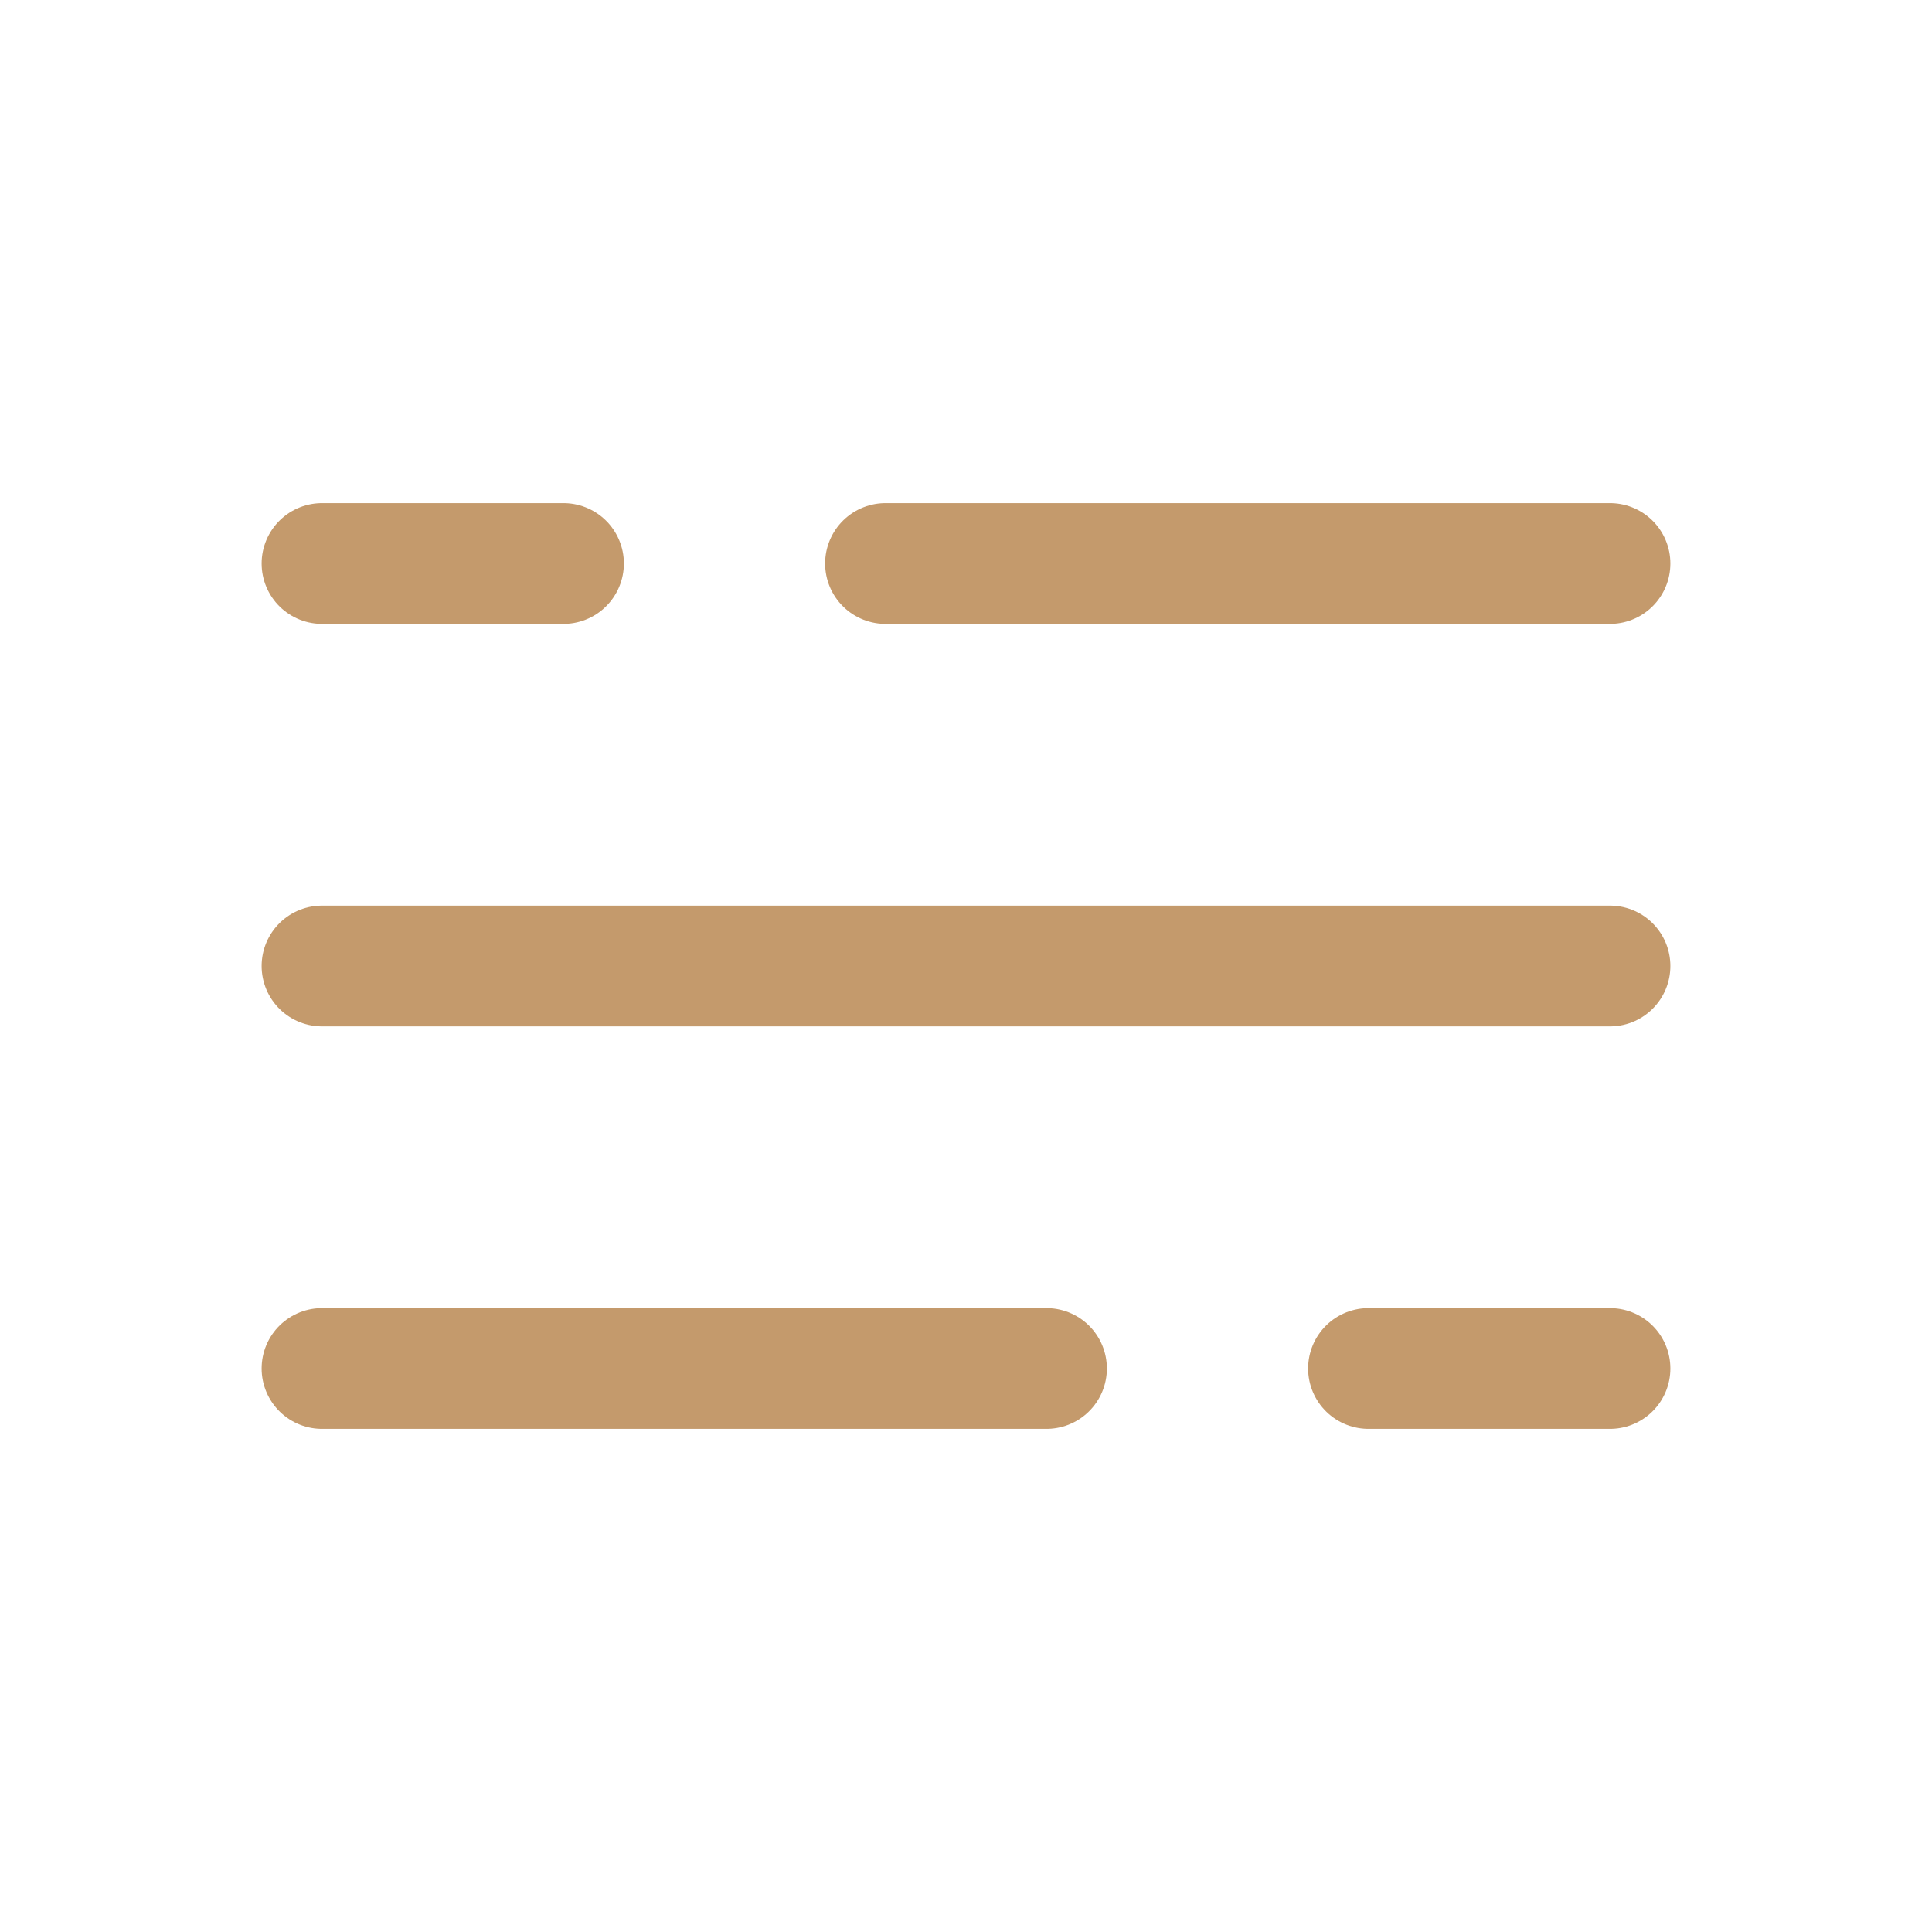
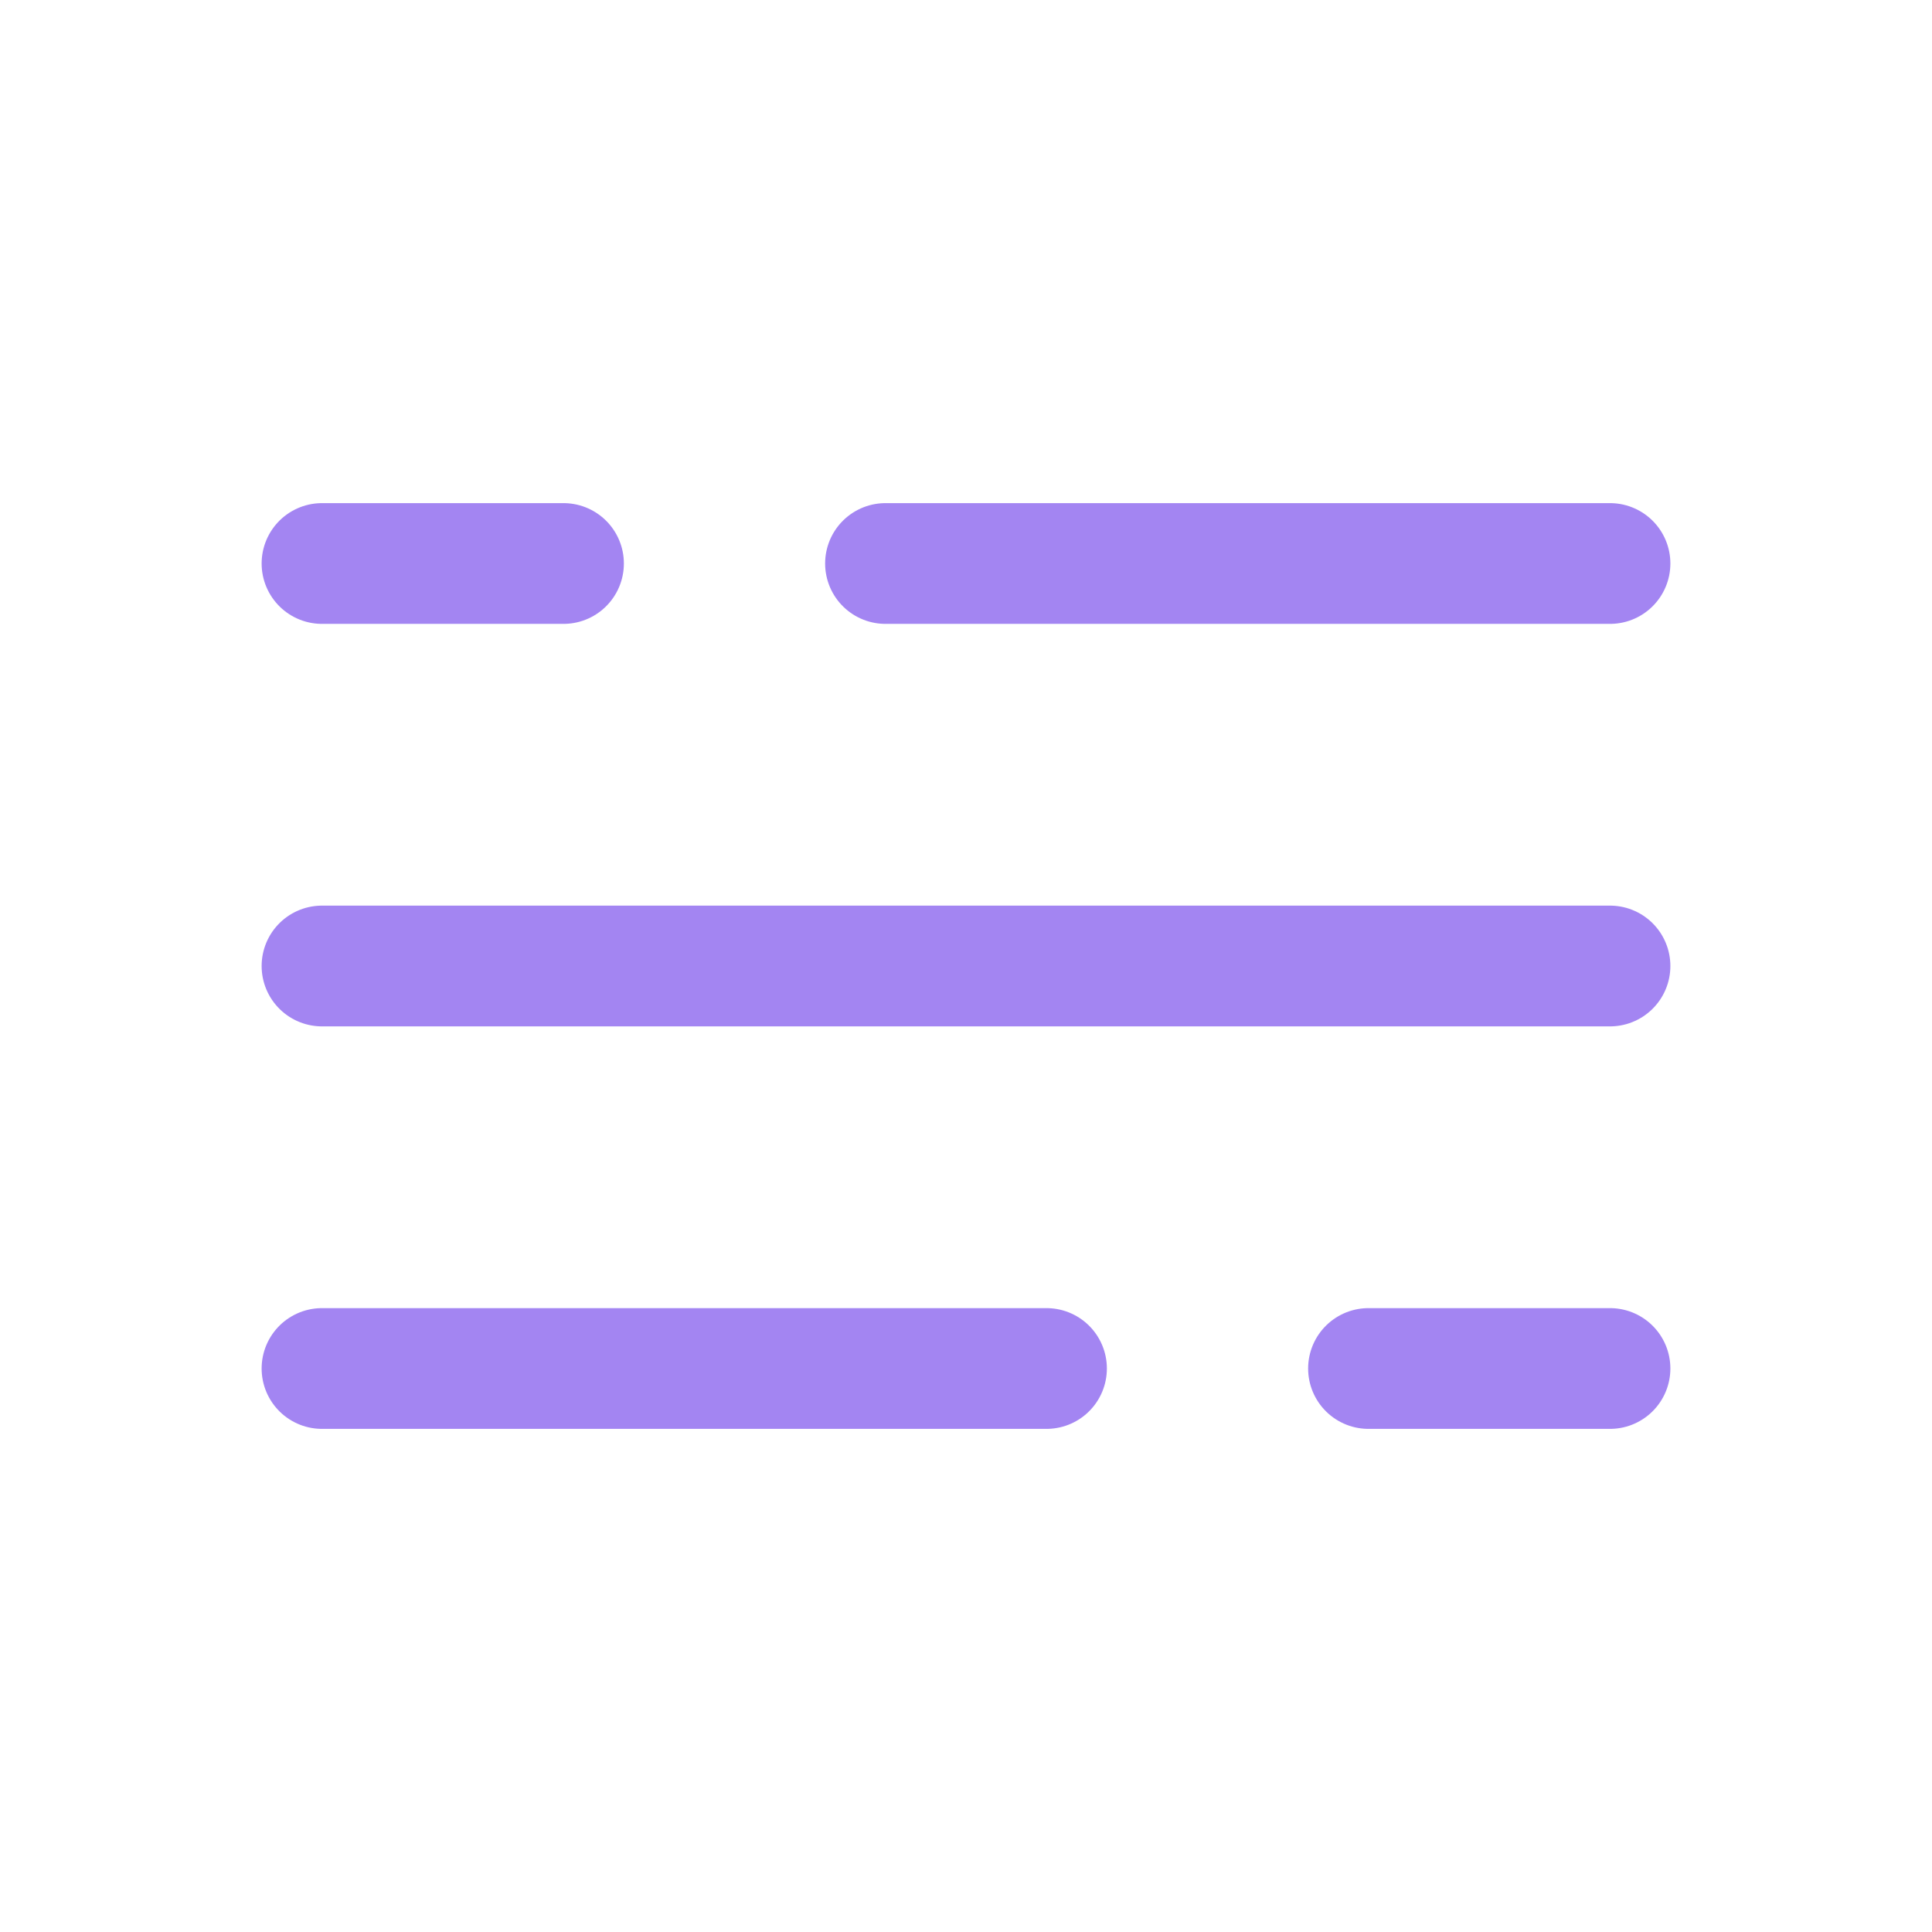
<svg xmlns="http://www.w3.org/2000/svg" width="171px" height="171px" viewBox="0 0 24 24" fill="none">
  <g id="SVGRepo_bgCarrier" stroke-width="0" />
  <g id="SVGRepo_tracerCarrier" stroke-linecap="round" stroke-linejoin="round" />
  <g id="SVGRepo_iconCarrier">
-     <path d="M4 7L7 7M20 7L11 7" stroke="#C49A6C" stroke-width="1.5" stroke-linecap="round" />
-     <path d="M20 17H17M4 17L13 17" stroke="#C49A6C" stroke-width="1.5" stroke-linecap="round" />
-     <path d="M4 12H7L20 12" stroke="#C49A6C" stroke-width="1.5" stroke-linecap="round" />
+     <path d="M4 7L7 7M20 7L11 7" stroke="#A385F2" stroke-width="1.5" stroke-linecap="round" />
+     <path d="M20 17H17M4 17L13 17" stroke="#A385F2" stroke-width="1.5" stroke-linecap="round" />
+     <path d="M4 12H7L20 12" stroke="#A385F2" stroke-width="1.5" stroke-linecap="round" />
  </g>
</svg>
